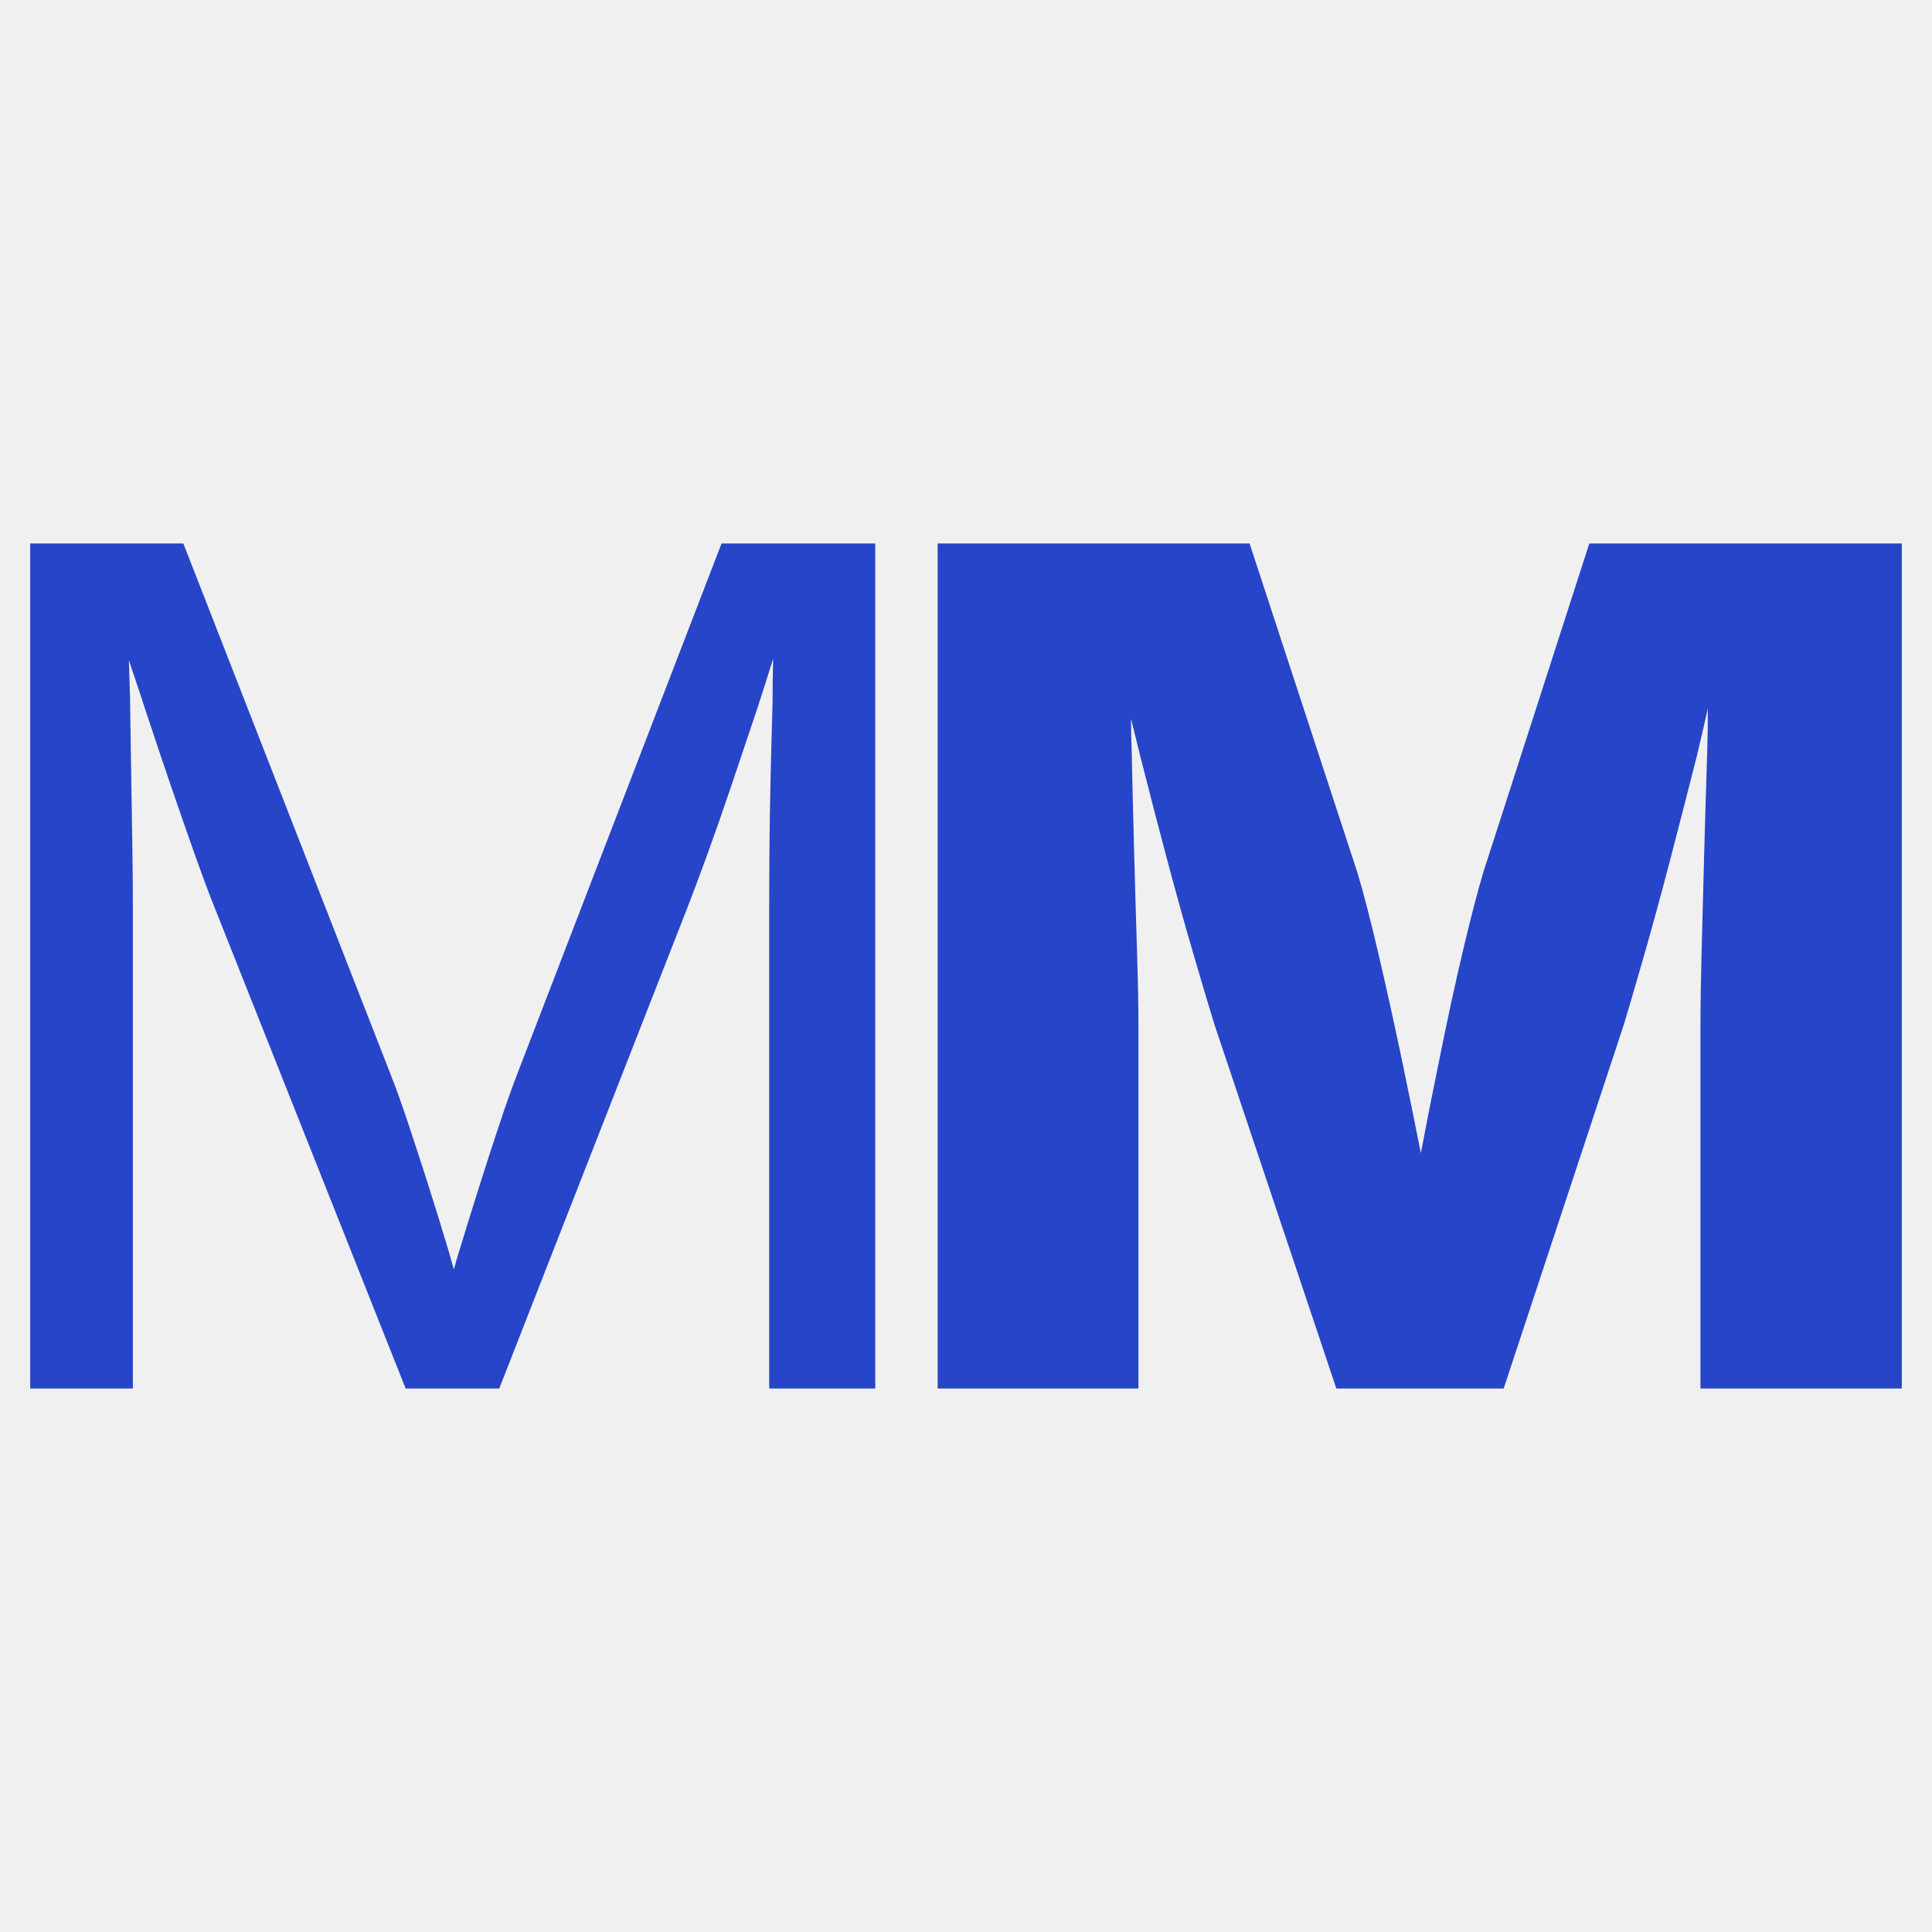
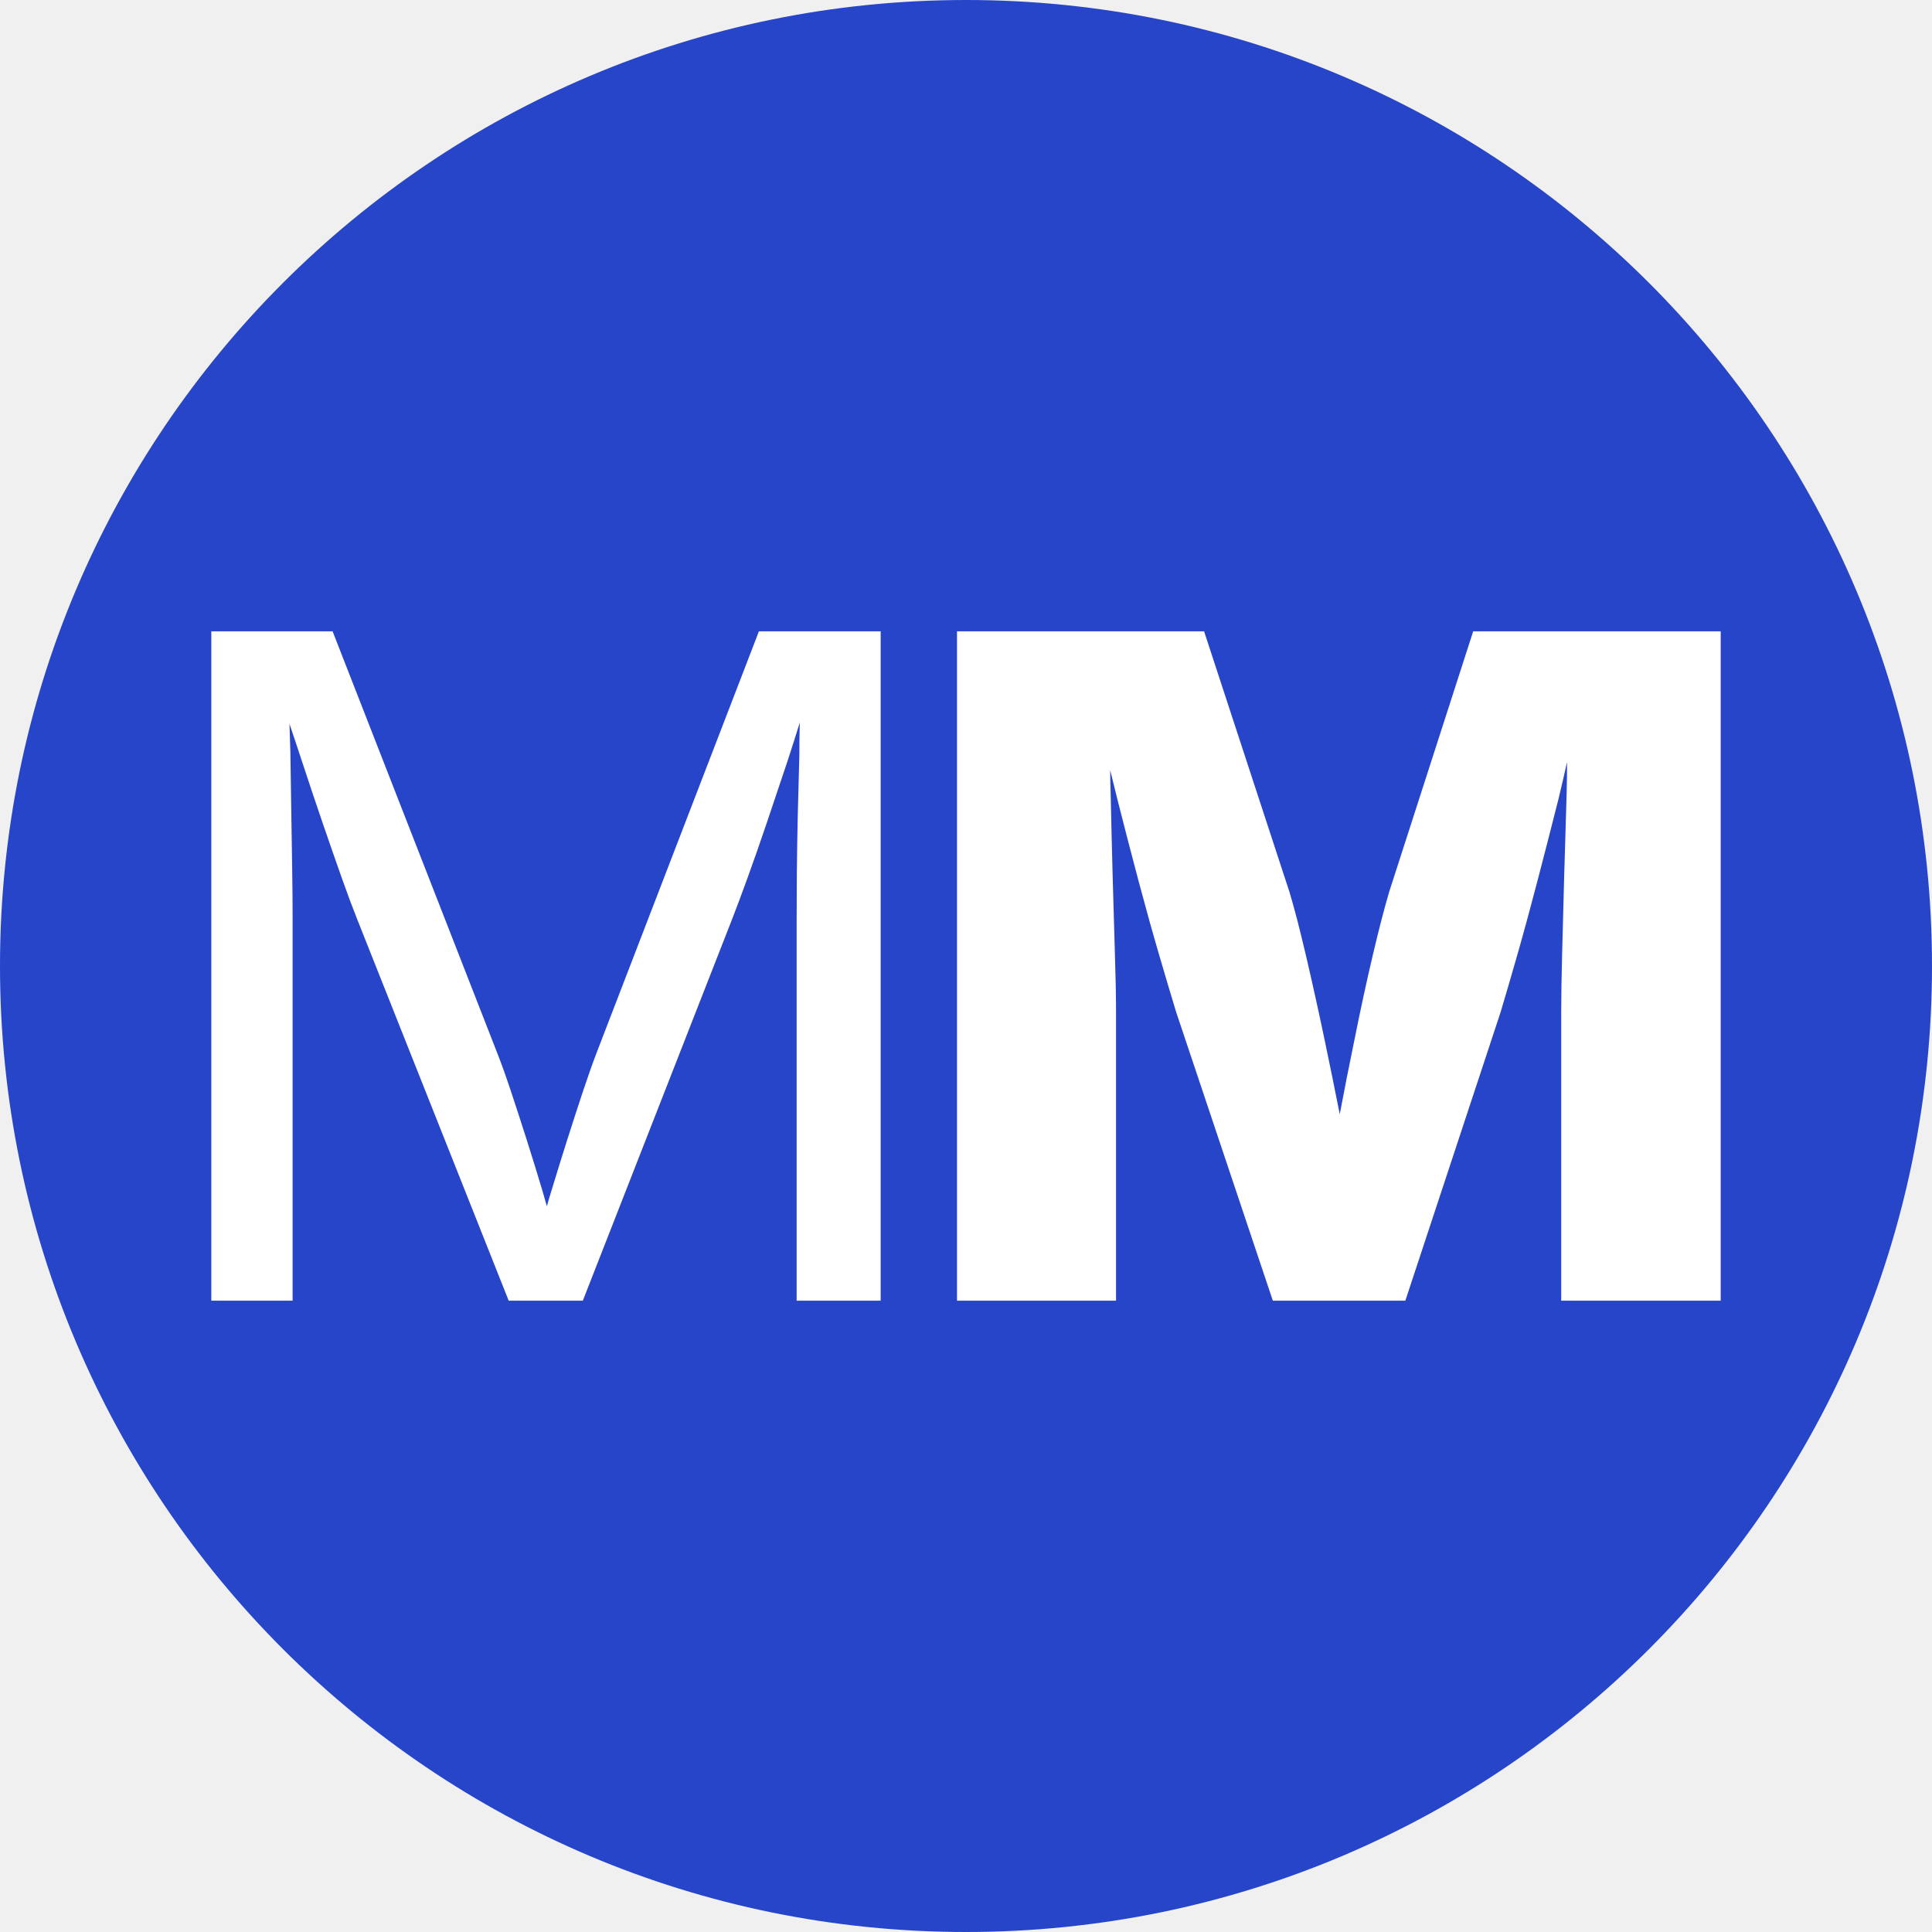
<svg xmlns="http://www.w3.org/2000/svg" viewBox="0 0 64 64">
-   <style>path{fill:#2745C8}@media (prefers-color-scheme:dark){path{fill:#fff}}</style>
-   <path d="M1.0 45.997V18.003H6.073L12.968 35.664Q13.212 36.284 13.522 37.214Q13.832 38.144 14.18 39.233Q14.527 40.323 14.847 41.394Q14.941 41.732 15.035 42.052Q15.11 41.77 15.204 41.469Q15.523 40.417 15.871 39.318Q16.218 38.219 16.538 37.261Q16.857 36.302 17.101 35.664L23.902 18.003H28.994V45.997H25.481V30.008Q25.481 29.144 25.49 28.036Q25.499 26.927 25.528 25.706Q25.556 24.485 25.593 23.226Q25.593 22.512 25.612 21.817Q25.368 22.606 25.105 23.414Q24.654 24.767 24.231 26.016Q23.808 27.265 23.433 28.299Q23.057 29.332 22.794 30.008L16.538 45.997H13.438L7.087 30.008Q6.824 29.351 6.467 28.346Q6.11 27.341 5.688 26.11Q5.265 24.879 4.814 23.508Q4.551 22.7 4.269 21.873Q4.288 22.456 4.307 23.057Q4.325 24.278 4.344 25.528Q4.363 26.777 4.382 27.932Q4.401 29.088 4.401 30.008V45.997Z" />
-   <path d="M31.061 45.997V18.003H41.394L44.964 28.9Q45.264 29.896 45.649 31.54Q46.035 33.184 46.429 35.062Q46.767 36.678 47.068 38.2Q47.35 36.697 47.688 35.062Q48.064 33.184 48.449 31.549Q48.834 29.915 49.135 28.9L52.648 18.003H63.0V45.997H56.33V33.935Q56.33 32.996 56.368 31.521Q56.405 30.046 56.452 28.318Q56.499 26.589 56.556 24.823Q56.575 24.128 56.575 23.47Q56.405 24.222 56.218 25.011Q55.767 26.796 55.325 28.487Q54.884 30.178 54.48 31.587Q54.076 32.996 53.794 33.935L49.811 45.997H44.268L40.229 33.935Q39.947 33.015 39.534 31.605Q39.121 30.196 38.67 28.505Q38.219 26.815 37.768 25.03Q37.618 24.41 37.467 23.808Q37.467 24.297 37.486 24.785Q37.524 26.533 37.571 28.28Q37.618 30.027 37.665 31.502Q37.712 32.977 37.712 33.935V45.997Z" />
+   <circle cx="32" cy="32" r="32" fill="#2745C8" />
+   <path fill="#fff" d="M7.0 43.086V20.914H11.018L16.479 34.902Q16.673 35.393 16.918 36.129Q17.164 36.866 17.439 37.729Q17.714 38.592 17.967 39.44Q18.042 39.708 18.116 39.961Q18.176 39.738 18.25 39.5Q18.503 38.667 18.778 37.796Q19.054 36.926 19.307 36.167Q19.56 35.408 19.753 34.902L25.14 20.914H29.173V43.086H26.39V30.423Q26.39 29.738 26.397 28.86Q26.405 27.982 26.427 27.015Q26.449 26.048 26.479 25.051Q26.479 24.485 26.494 23.935Q26.301 24.56 26.092 25.199Q25.735 26.271 25.4 27.26Q25.065 28.25 24.768 29.068Q24.47 29.887 24.262 30.423L19.307 43.086H16.851L11.821 30.423Q11.613 29.902 11.33 29.106Q11.048 28.31 10.713 27.335Q10.378 26.36 10.021 25.274Q9.812 24.634 9.589 23.979Q9.604 24.44 9.619 24.917Q9.634 25.884 9.649 26.874Q9.664 27.863 9.679 28.778Q9.693 29.693 9.693 30.423V43.086Z" />
+   <path fill="#fff" d="M31.702 43.086V20.914H39.887L42.714 29.545Q42.952 30.333 43.257 31.635Q43.562 32.937 43.875 34.426Q44.143 35.705 44.381 36.911Q44.604 35.72 44.872 34.426Q45.17 32.937 45.475 31.643Q45.78 30.348 46.018 29.545L48.801 20.914H57.0V43.086H51.717V33.533Q51.717 32.789 51.747 31.621Q51.777 30.452 51.814 29.083Q51.851 27.714 51.896 26.315Q51.911 25.765 51.911 25.244Q51.777 25.839 51.628 26.464Q51.271 27.878 50.921 29.217Q50.571 30.557 50.251 31.673Q49.932 32.789 49.708 33.533L46.554 43.086H42.164L38.964 33.533Q38.741 32.804 38.414 31.687Q38.086 30.571 37.729 29.232Q37.372 27.893 37.015 26.479Q36.896 25.988 36.777 25.512Q36.777 25.899 36.792 26.286Q36.821 27.67 36.859 29.054Q36.896 30.437 36.933 31.606Q36.97 32.774 36.97 33.533V43.086Z" />
</svg>
